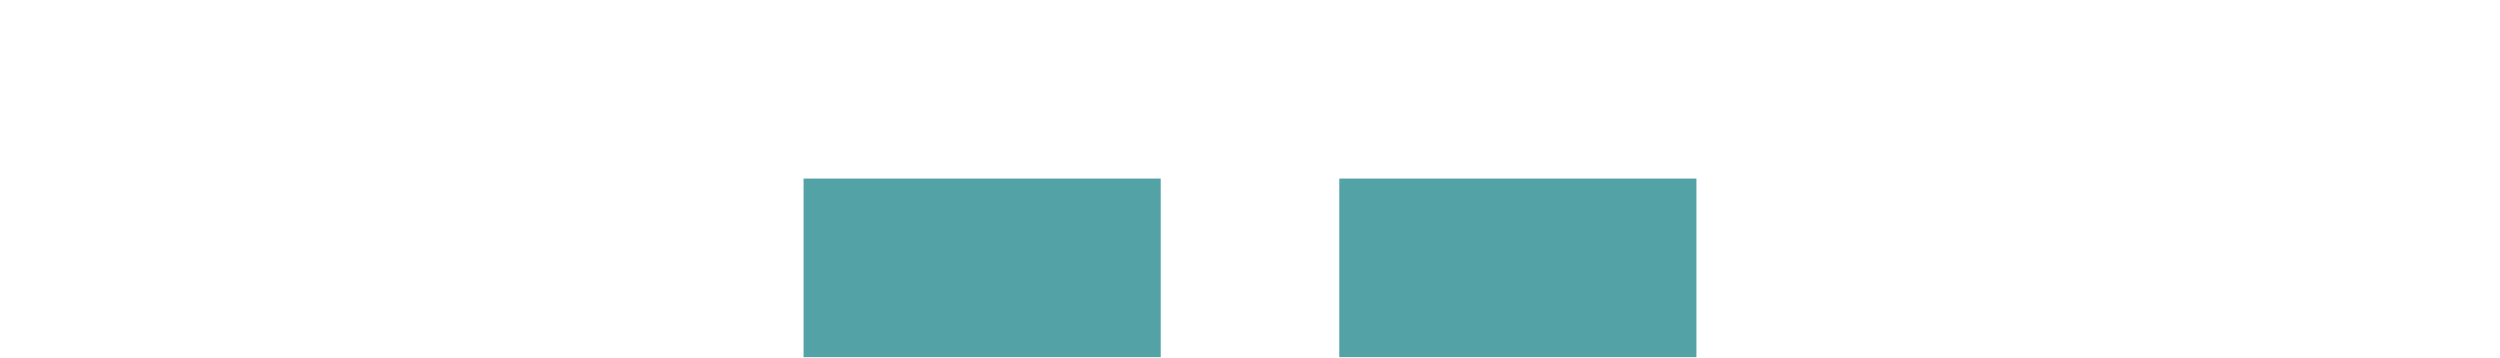
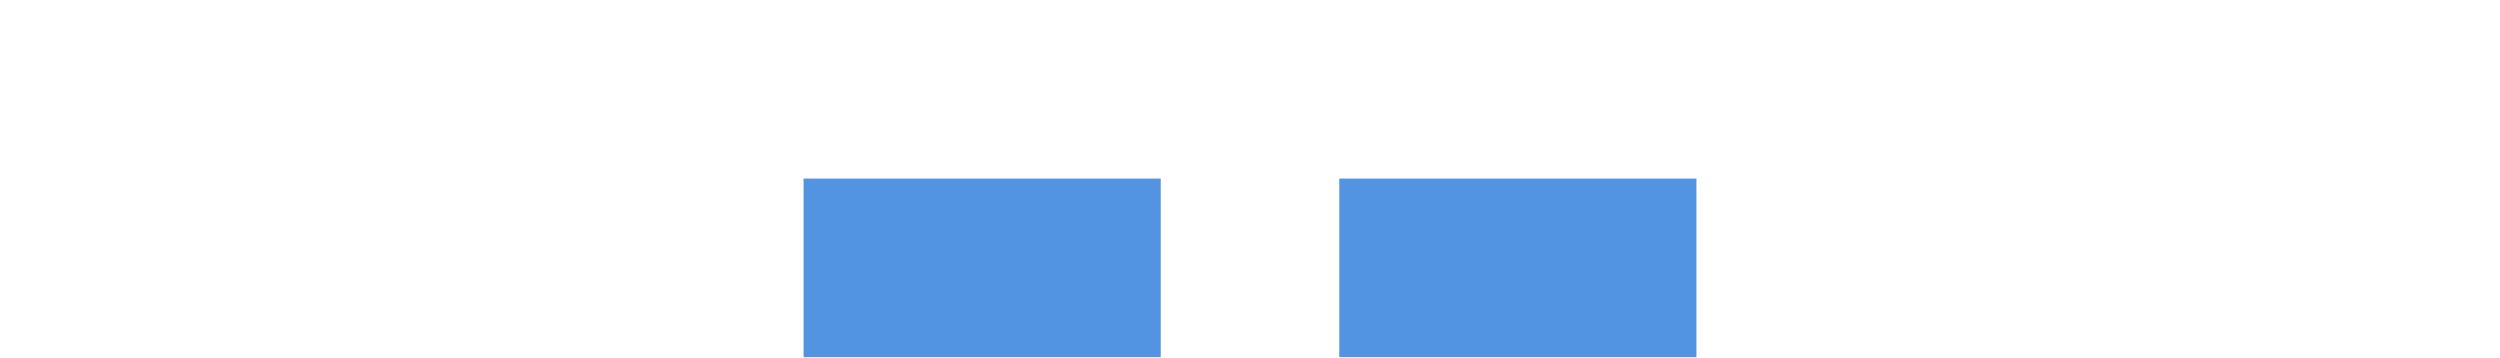
<svg xmlns="http://www.w3.org/2000/svg" xmlns:ns1="http://www.openswatchbook.org/uri/2009/osb" xmlns:xlink="http://www.w3.org/1999/xlink" width="28" height="4" id="svg11300" version="1.0" style="display:inline;enable-background:new">
  <defs id="defs3">
    <linearGradient id="selected_bg_color" ns1:paint="solid">
-       <stop style="stop-color:#53A3A6;stop-opacity:1;" offset="0" id="stop4138" />
+       <stop style="stop-color:#5294e2;stop-opacity:1;" offset="0" id="stop4138" />
    </linearGradient>
    <linearGradient xlink:href="#selected_bg_color" id="linearGradient4140" x1="11" y1="298" x2="11" y2="300" gradientUnits="userSpaceOnUse" />
  </defs>
  <g style="display:inline" id="layer1" transform="translate(0,-296)">
    <rect style="opacity:1;fill:url(#linearGradient4140);fill-opacity:1;stroke:none" id="rect4270-9" width="4" height="2" x="9" y="298" />
    <rect y="298" x="15" height="2" width="4" id="rect4239" style="opacity:1;fill:url(#selected_bg_color);fill-opacity:1;stroke:none" />
  </g>
</svg>
